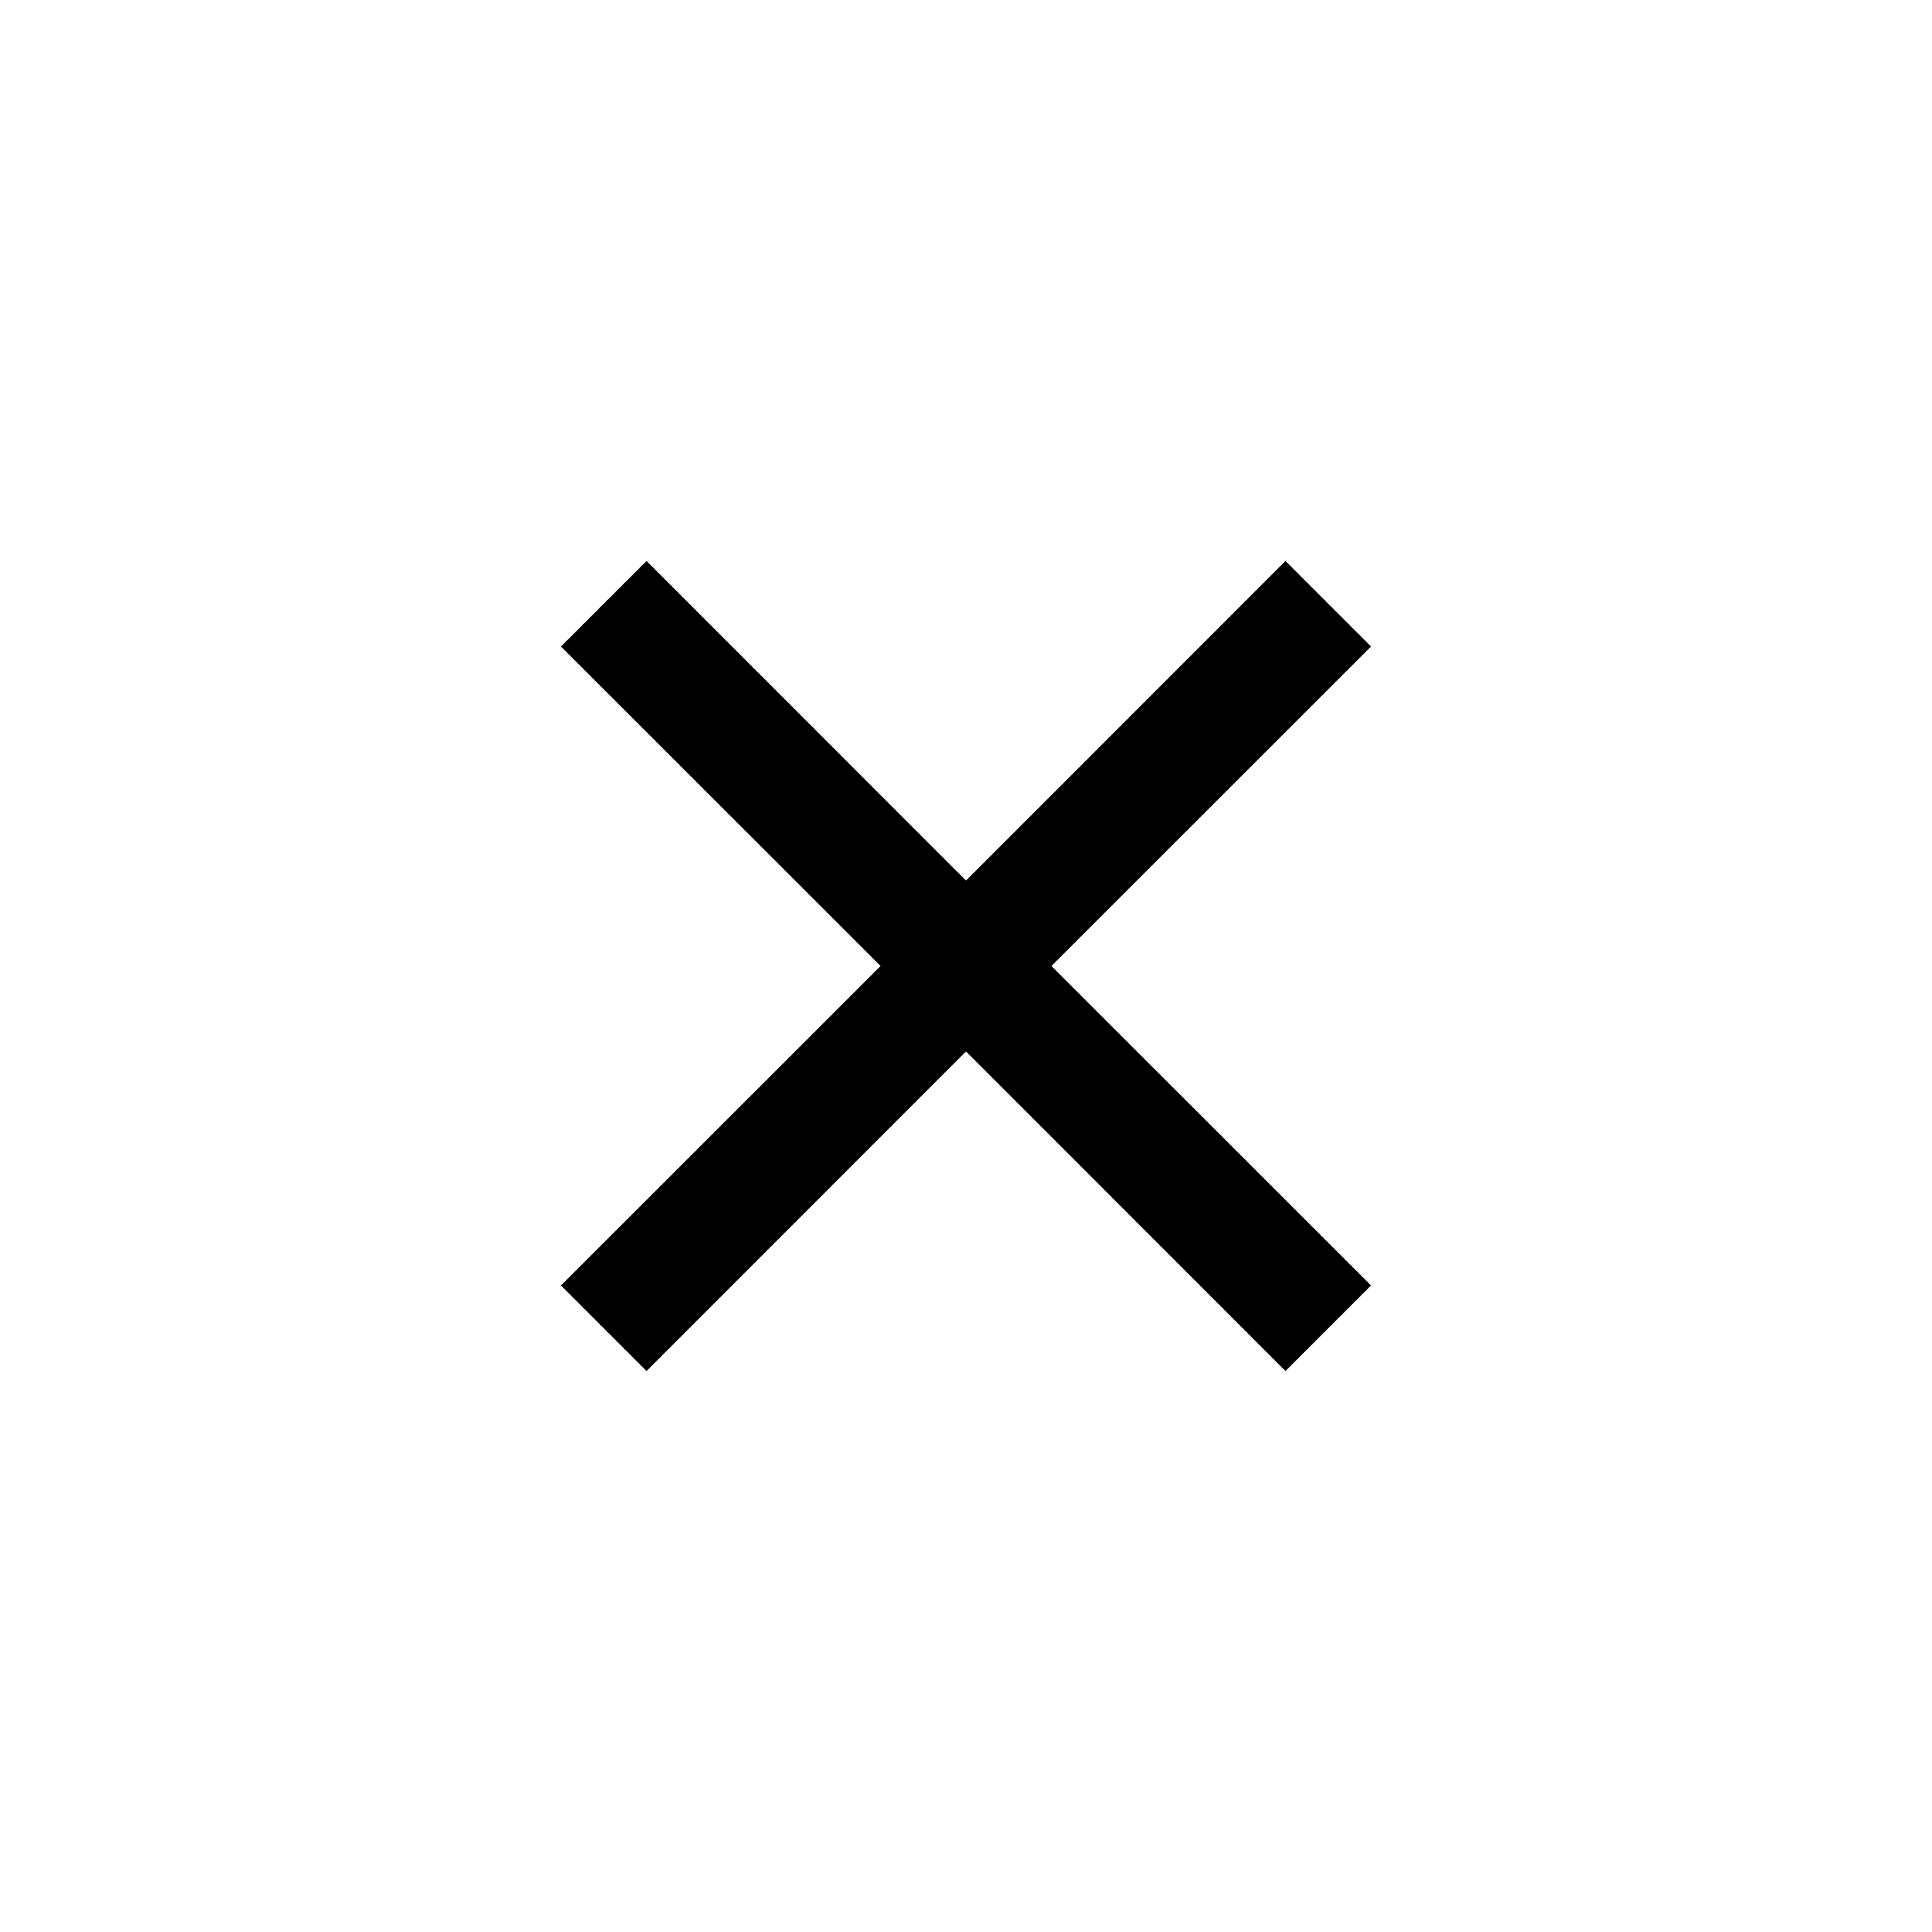
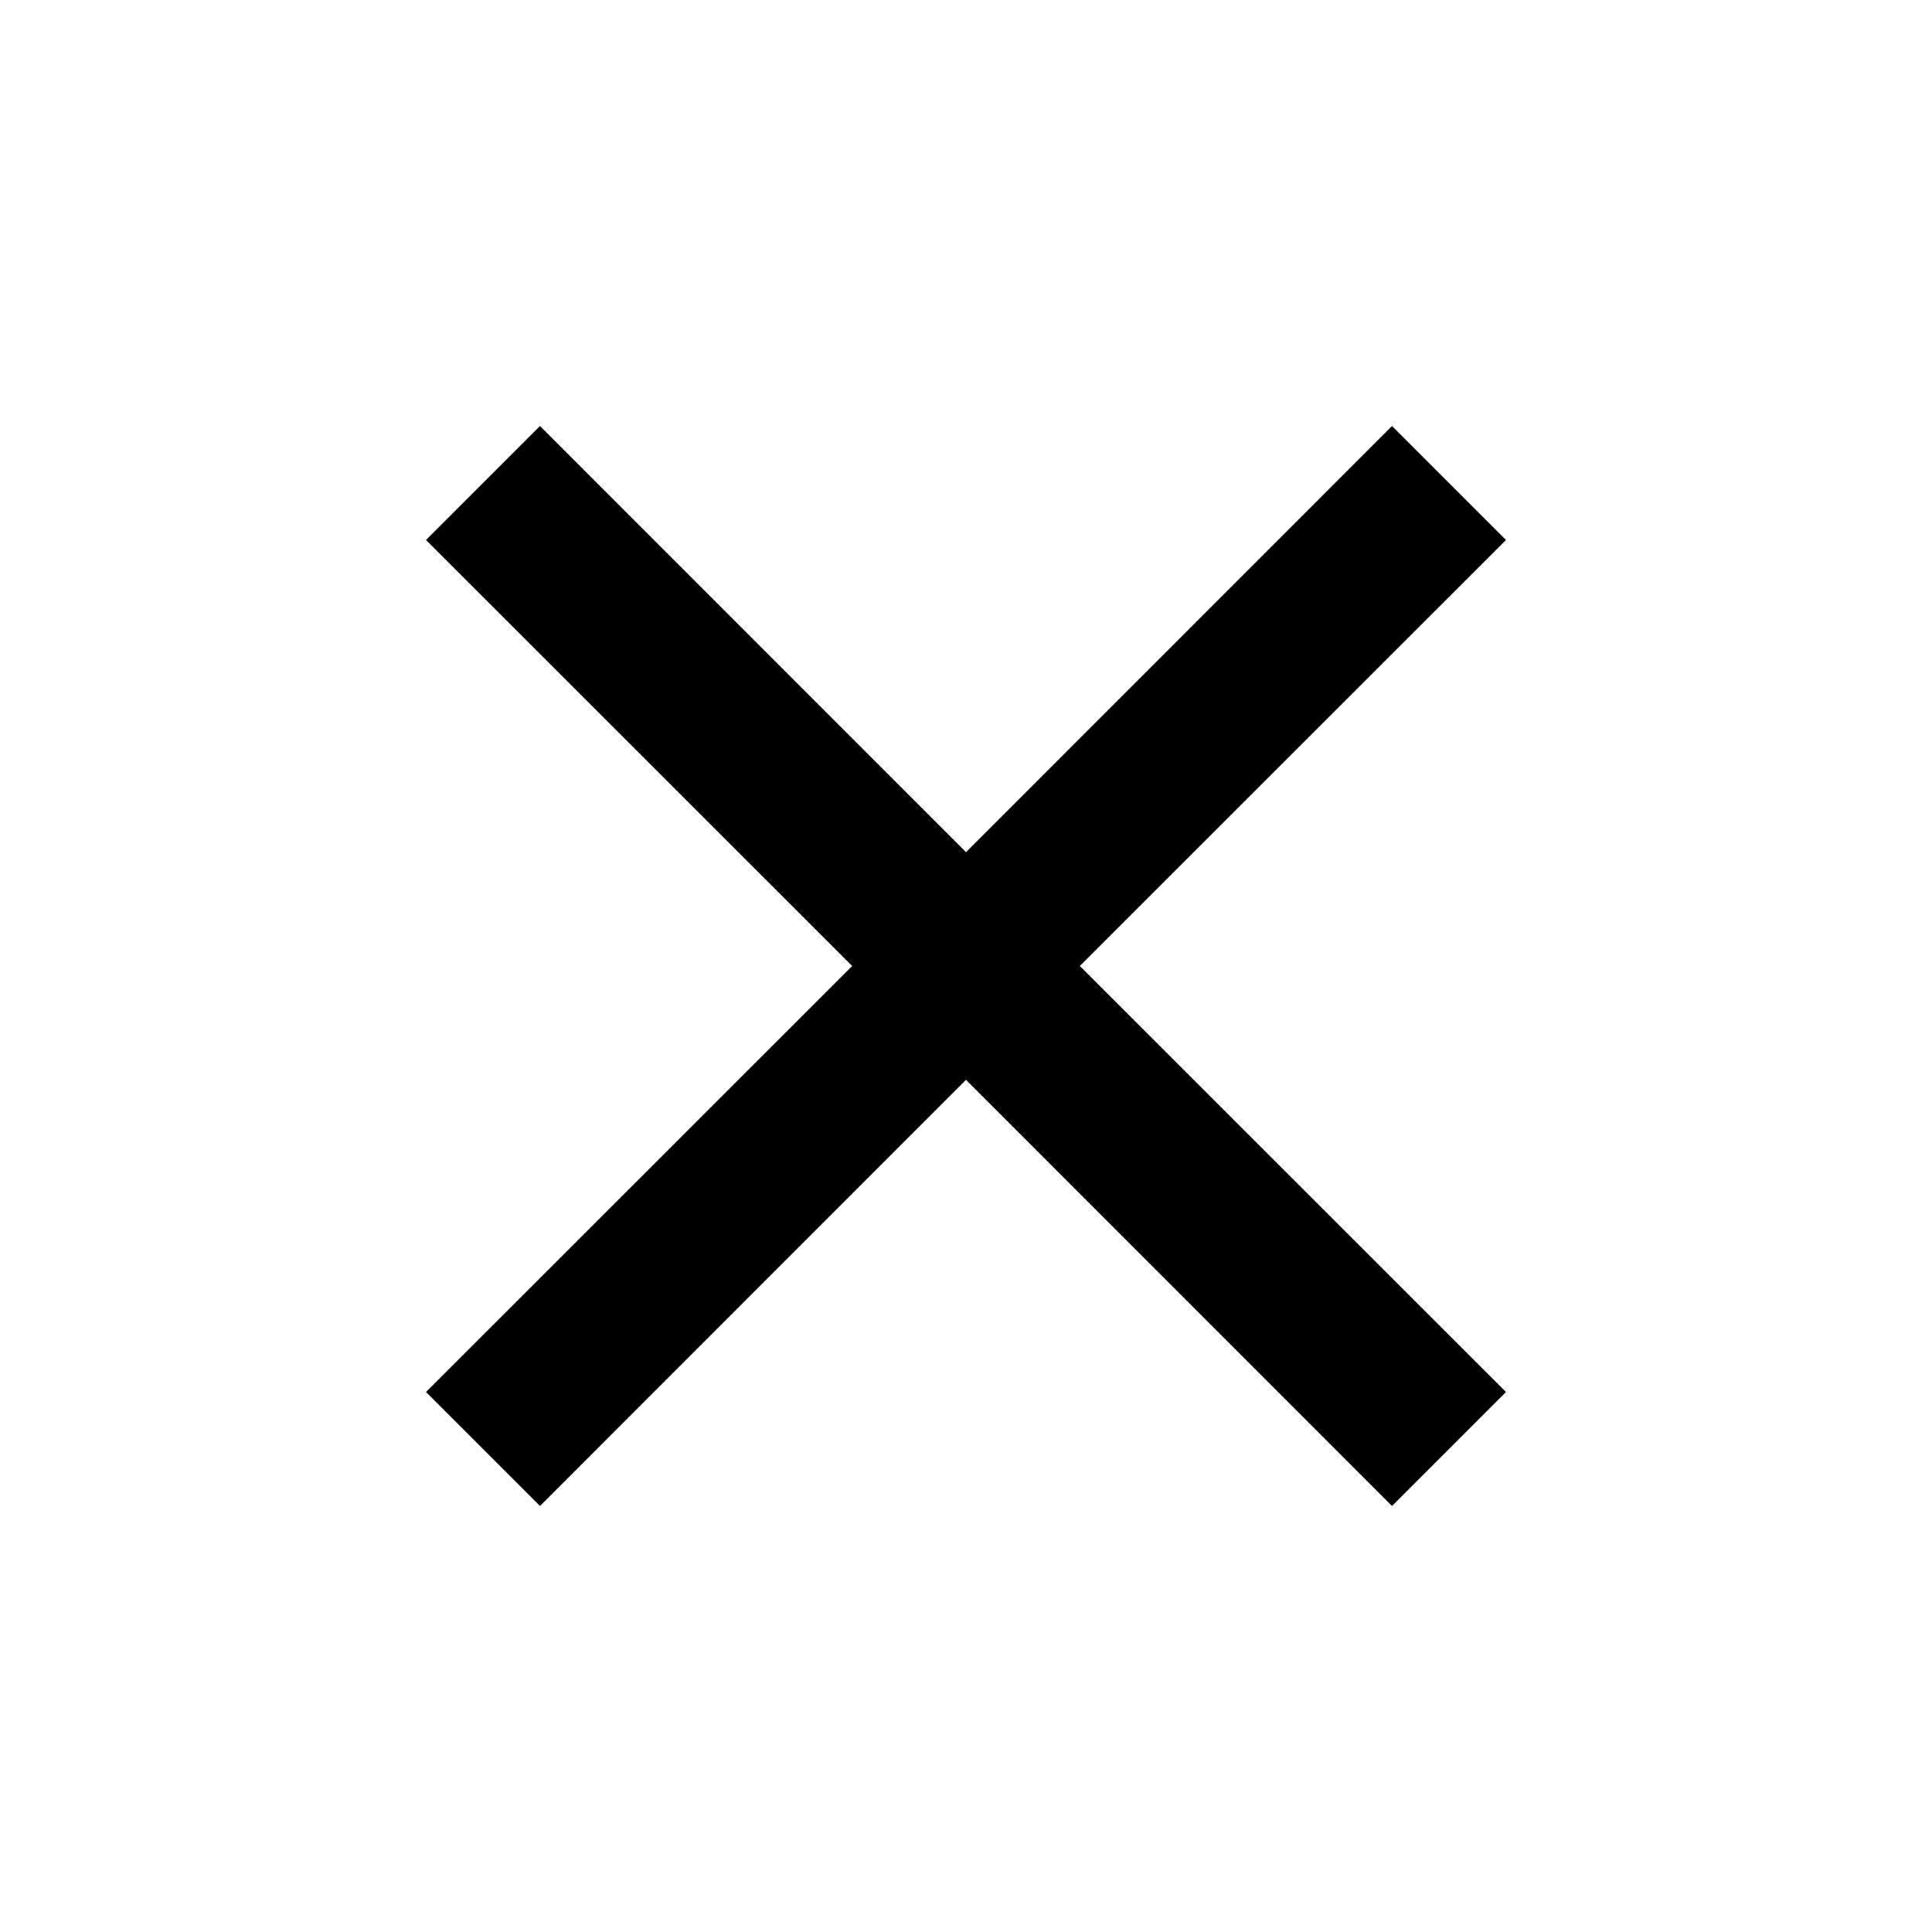
- <svg xmlns="http://www.w3.org/2000/svg" version="1.1" width="100%" height="100%" viewBox="0 0 32 32">
+ <svg xmlns="http://www.w3.org/2000/svg" version="1.1" width="100%" height="100%" viewBox="4 4 24 24">
  <path d="M16 14.586l5.292-5.294c0.472 0.472 0.944 0.944 1.416 1.416l-5.294 5.292 5.294 5.292-1.416 1.416-5.292-5.294-5.292 5.294-1.416-1.416 5.294-5.292-5.294-5.292 1.416-1.416 5.292 5.294z" />
</svg>
